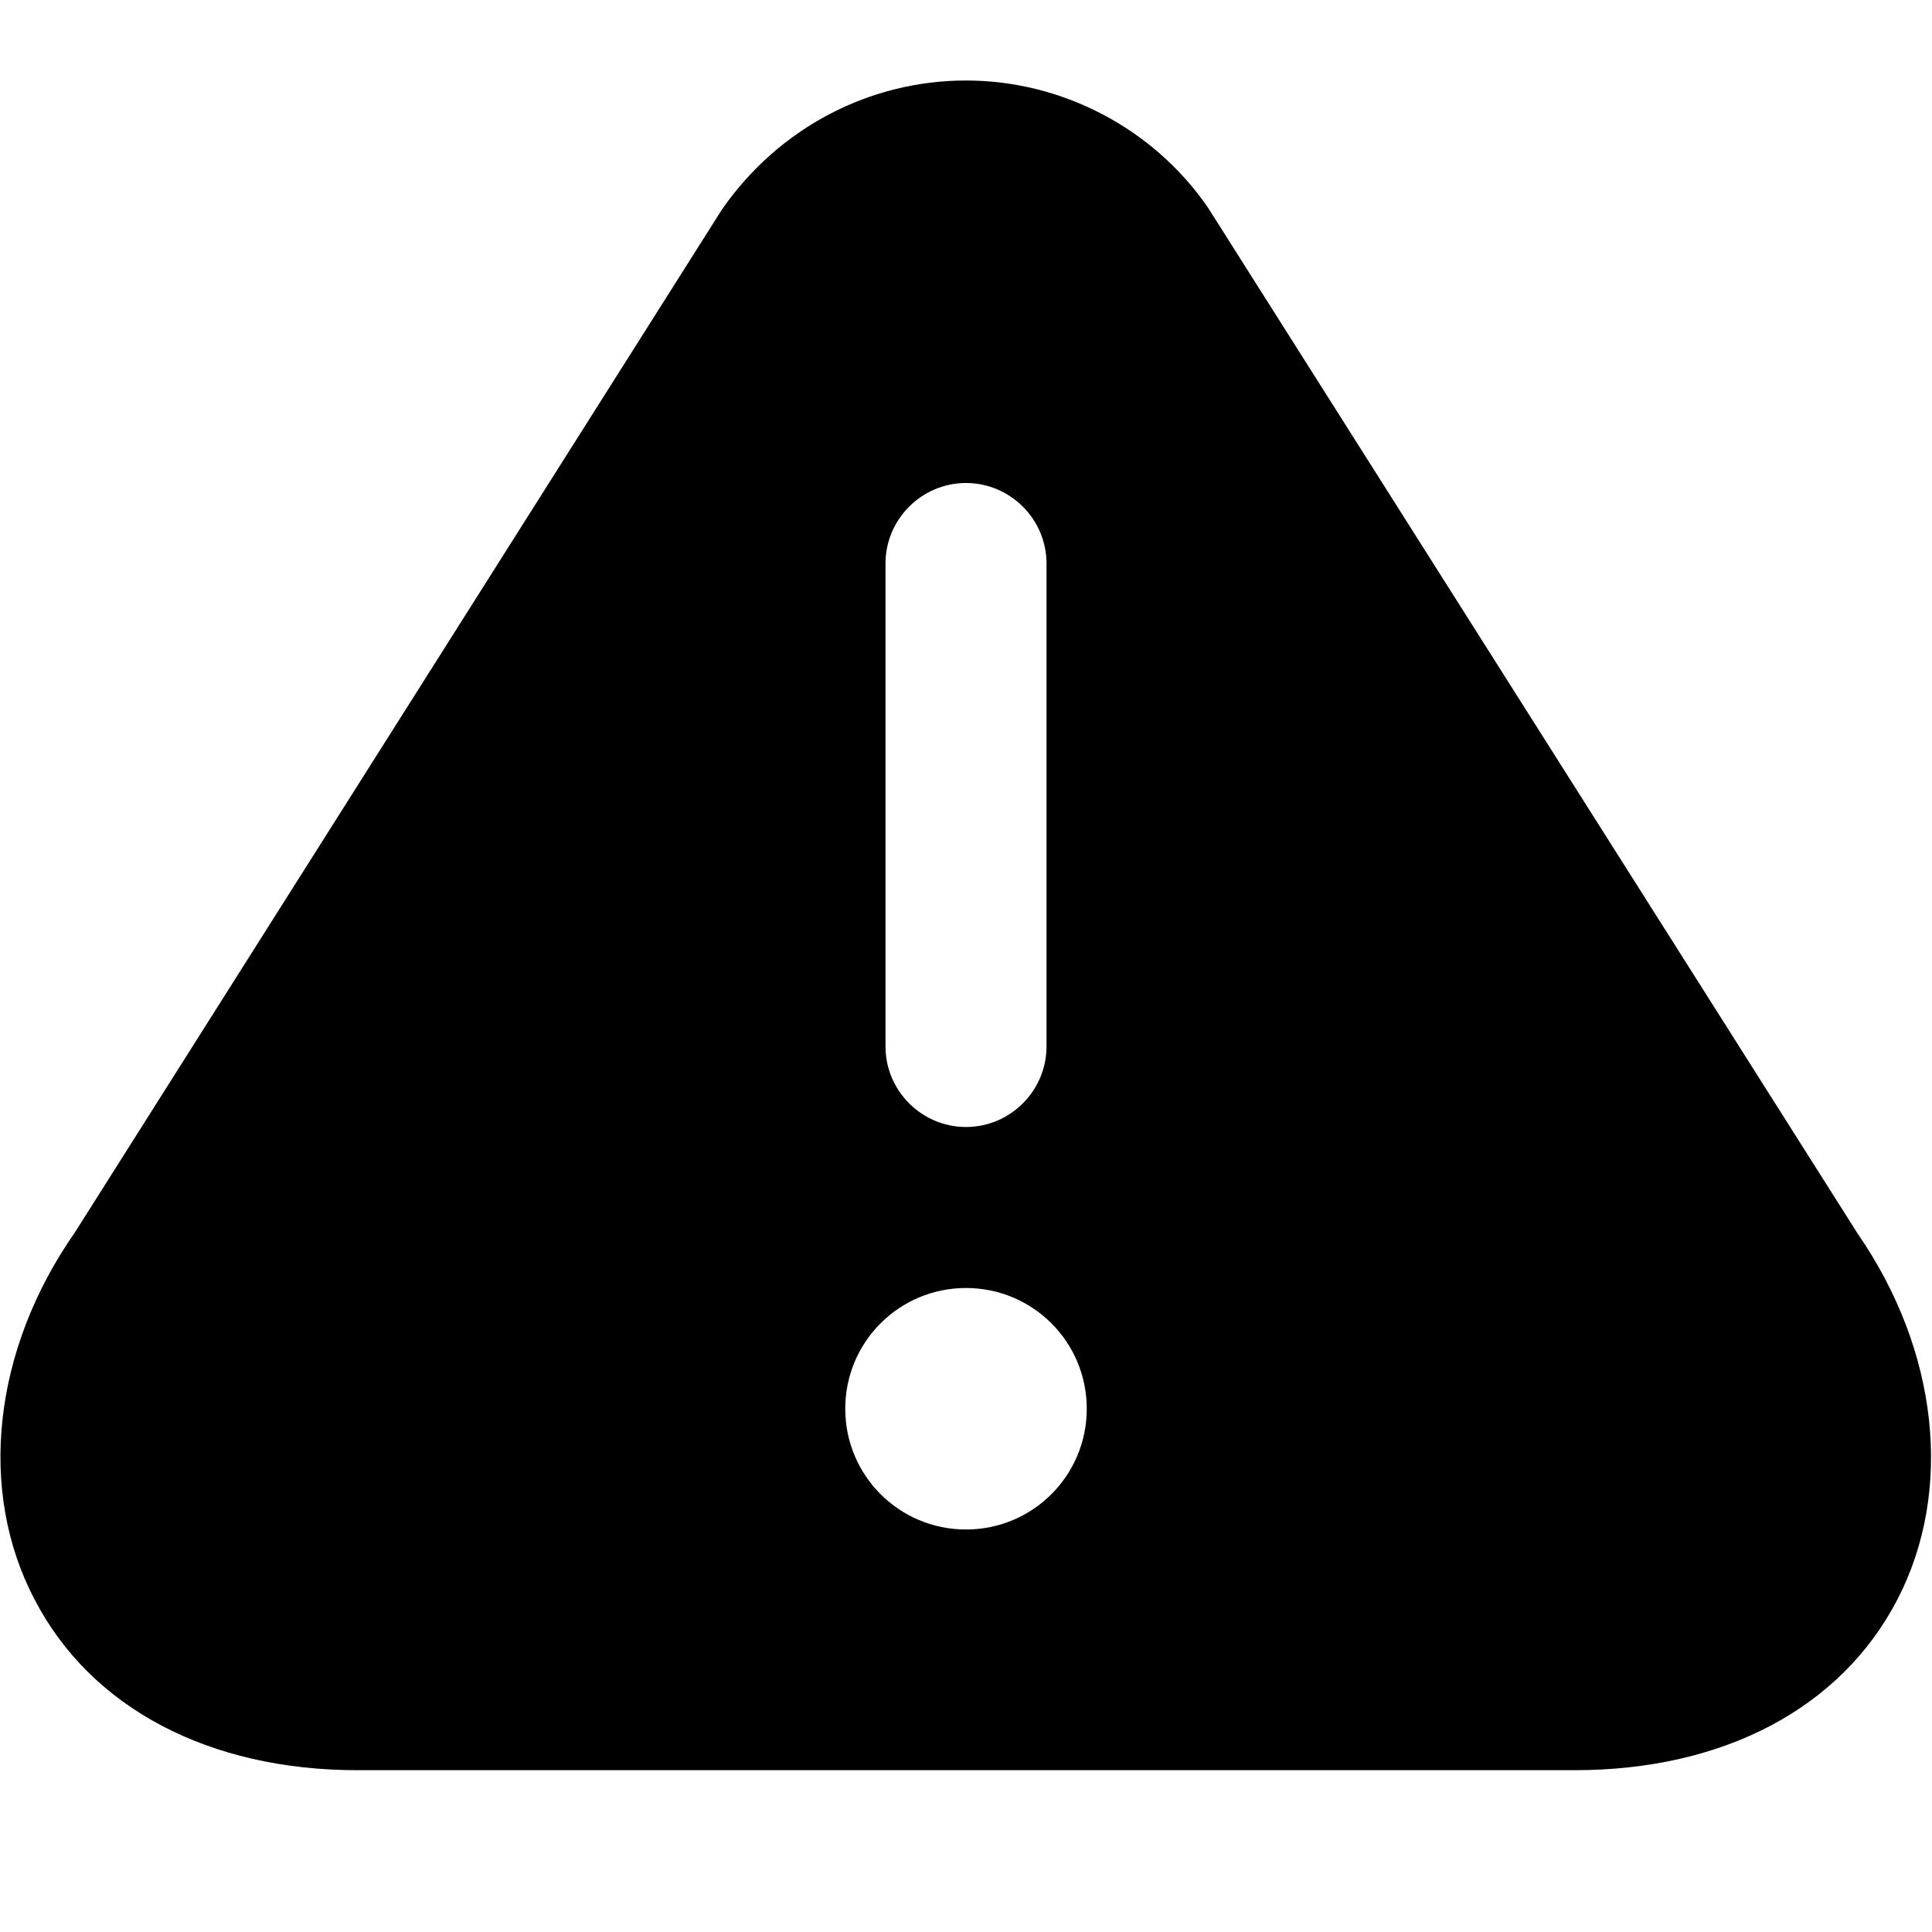
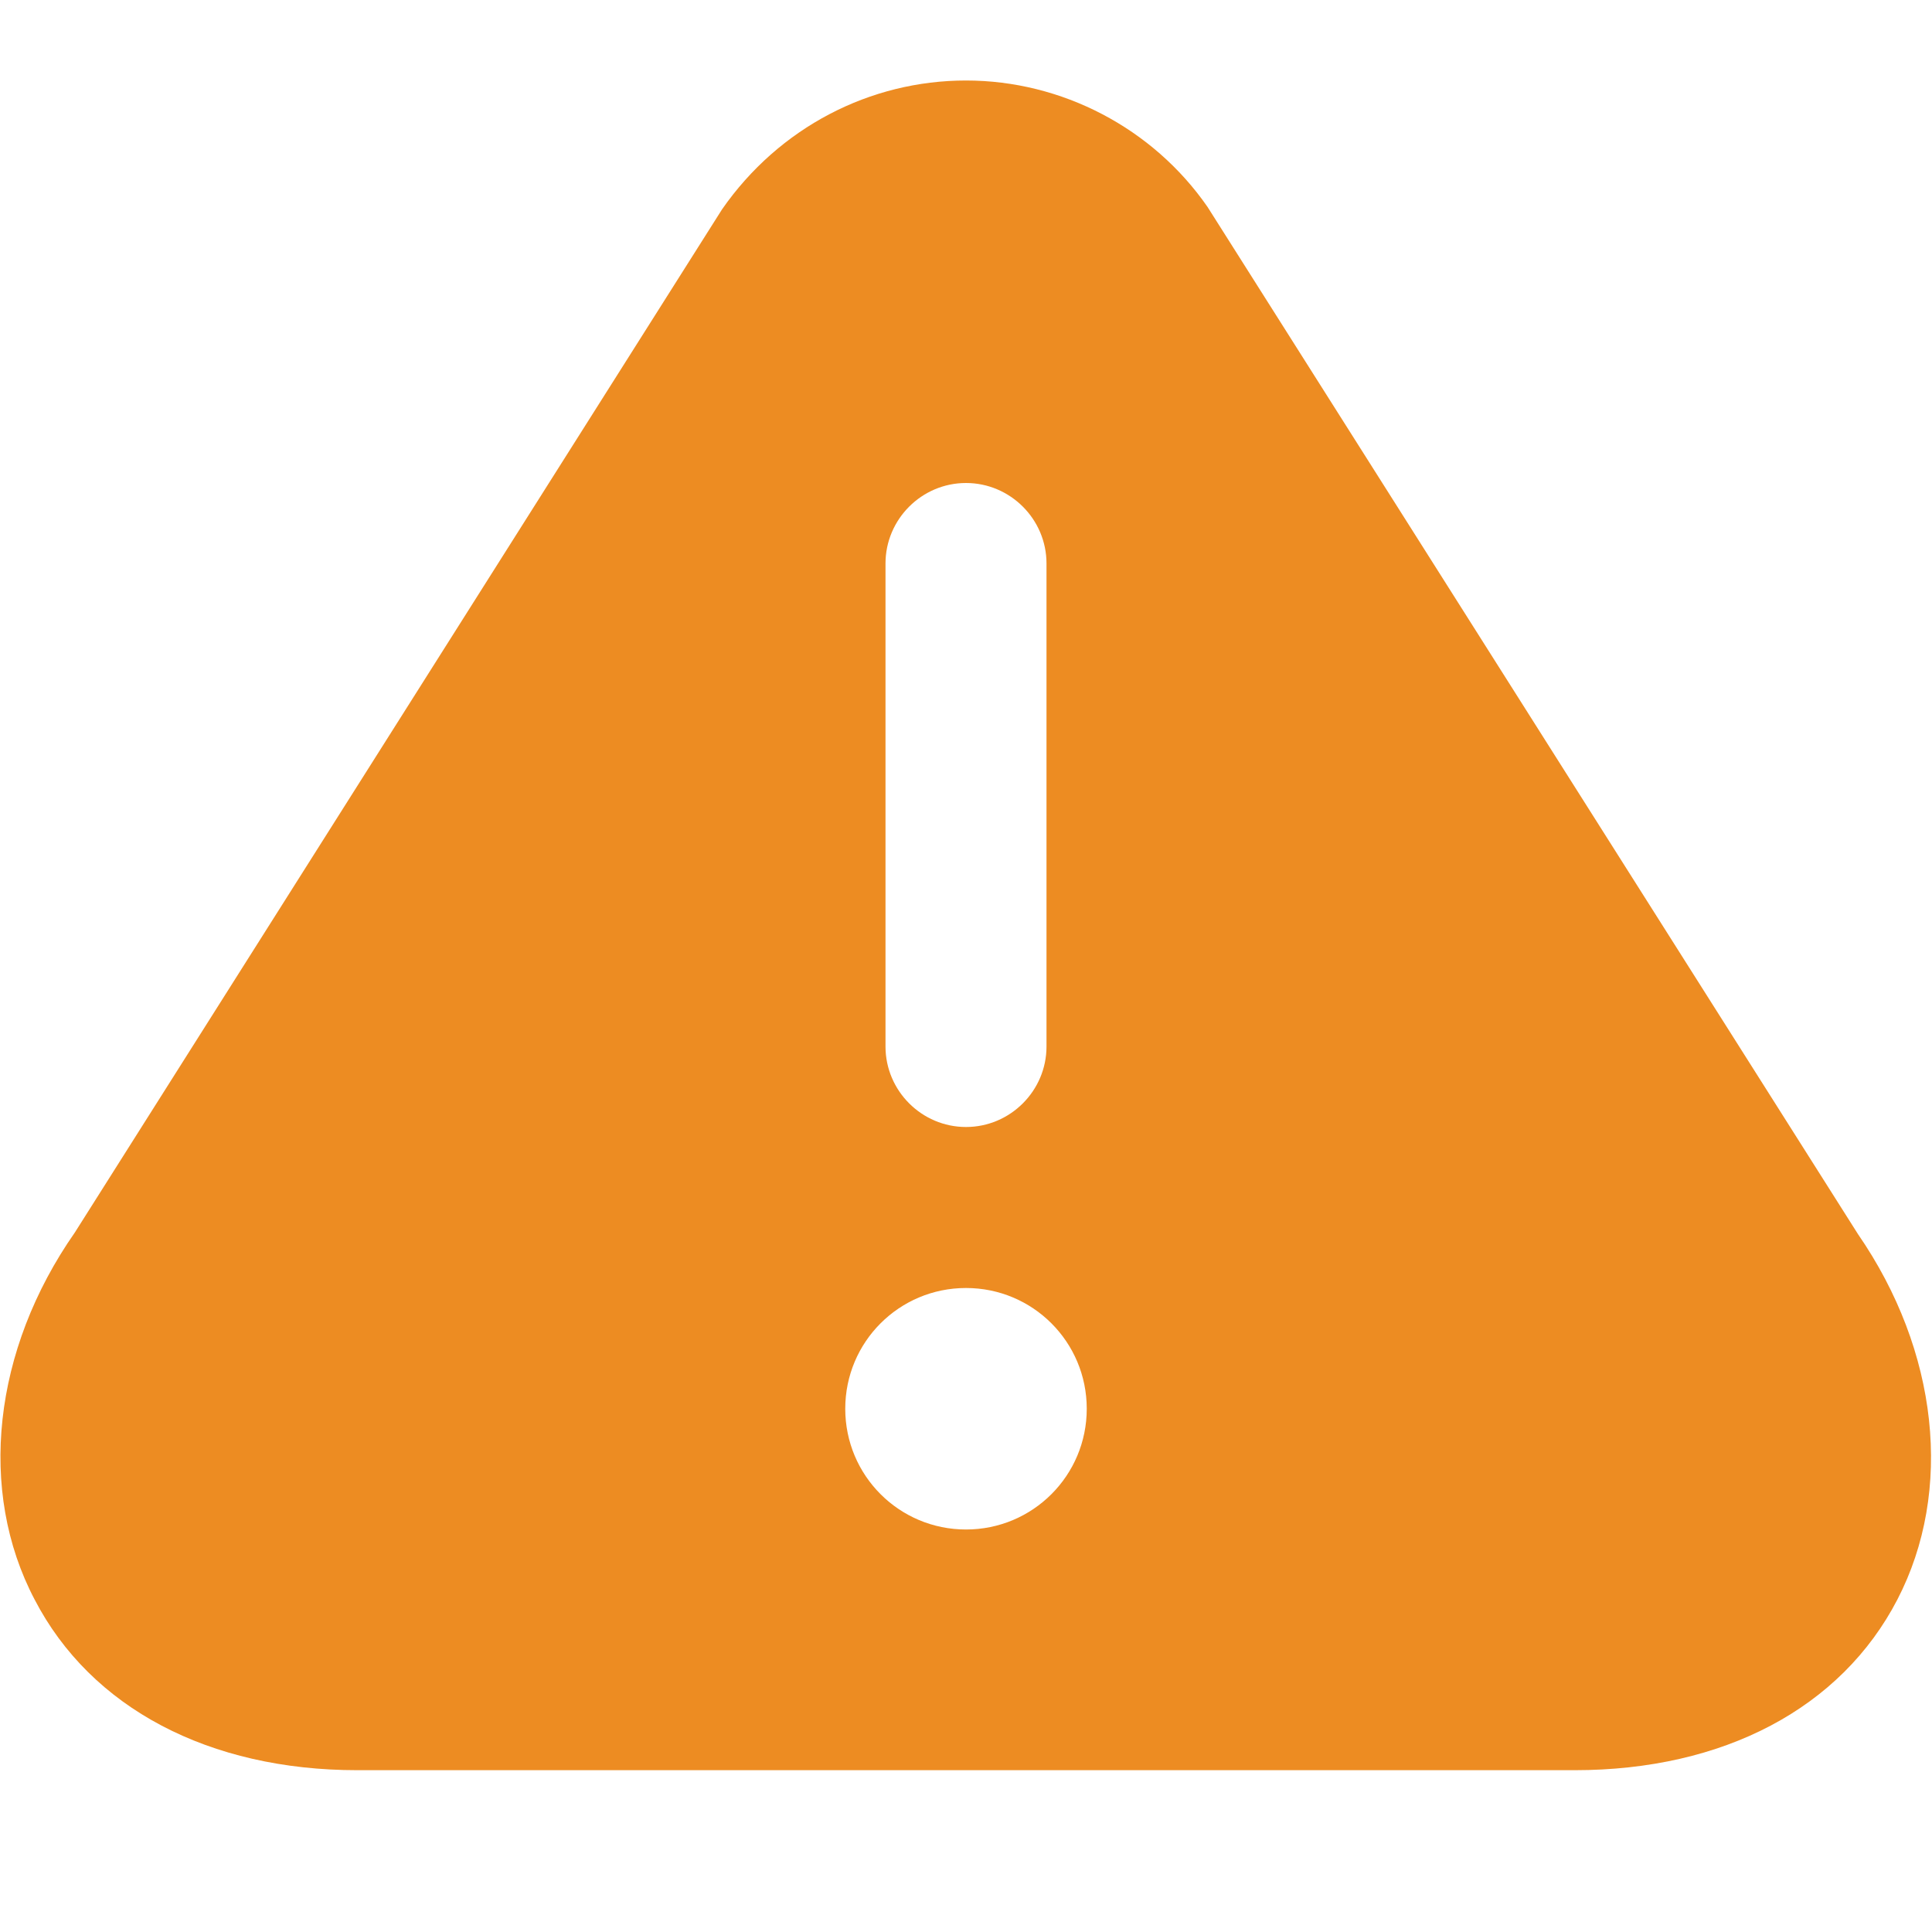
<svg xmlns="http://www.w3.org/2000/svg" id="Layer_1" data-name="Layer 1" viewBox="0 0 24 24" width="512" height="512">
-   <path d="M23.08,15.33L15,2.57c-.68-.98-1.81-1.57-3-1.57s-2.32,.58-3.03,1.6L.93,15.31c-1.02,1.46-1.21,3.21-.5,4.56,.7,1.35,2.17,2.12,4.01,2.12h15.12c1.85,0,3.31-.77,4.01-2.12,.7-1.35,.51-3.09-.49-4.54ZM11,7c0-.55,.45-1,1-1s1,.45,1,1v6c0,.55-.45,1-1,1s-1-.45-1-1V7Zm1,12c-.83,0-1.5-.67-1.5-1.5s.67-1.5,1.5-1.5,1.5,.67,1.5,1.5-.67,1.5-1.5,1.5Z" />
+   <path fill="#ED8C22" d="M23.08,15.33L15,2.57c-.68-.98-1.81-1.57-3-1.57s-2.32,.58-3.03,1.6L.93,15.31c-1.02,1.46-1.21,3.21-.5,4.56,.7,1.35,2.17,2.12,4.01,2.12h15.12c1.85,0,3.31-.77,4.01-2.12,.7-1.35,.51-3.09-.49-4.54ZM11,7c0-.55,.45-1,1-1s1,.45,1,1v6c0,.55-.45,1-1,1s-1-.45-1-1V7Zm1,12c-.83,0-1.5-.67-1.5-1.5s.67-1.5,1.5-1.5,1.5,.67,1.5,1.5-.67,1.5-1.5,1.5Z" />
</svg>
